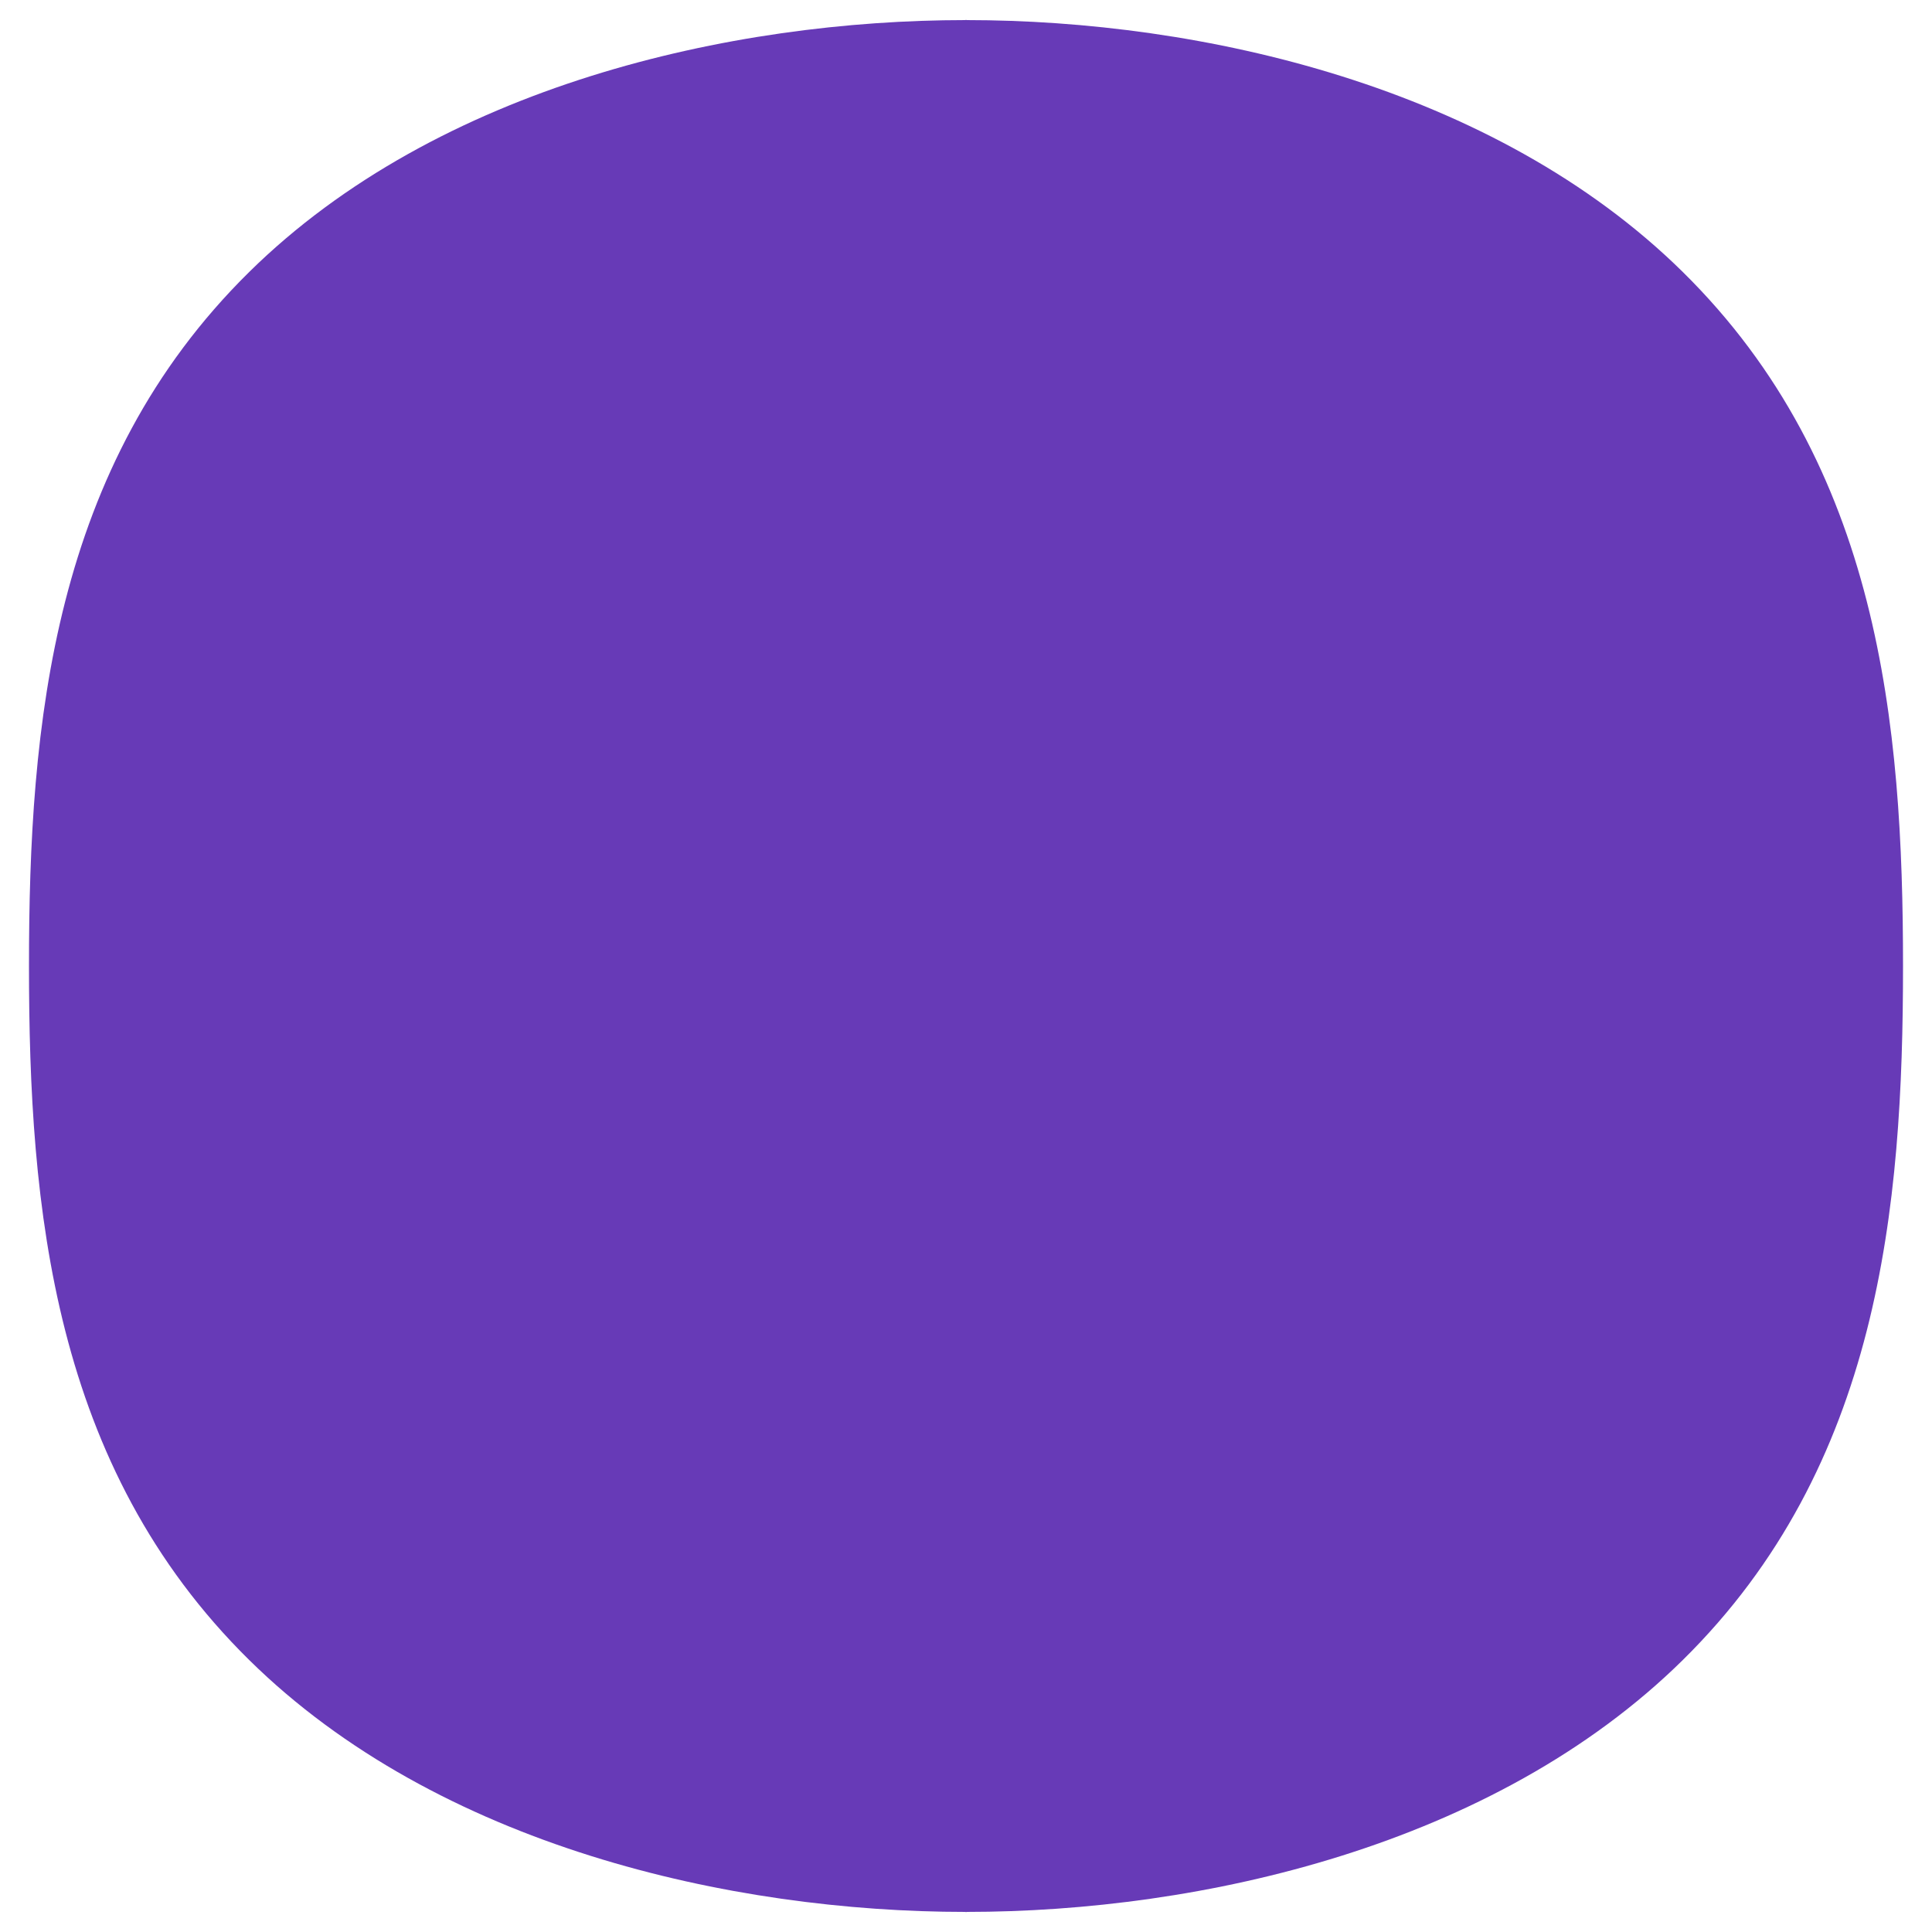
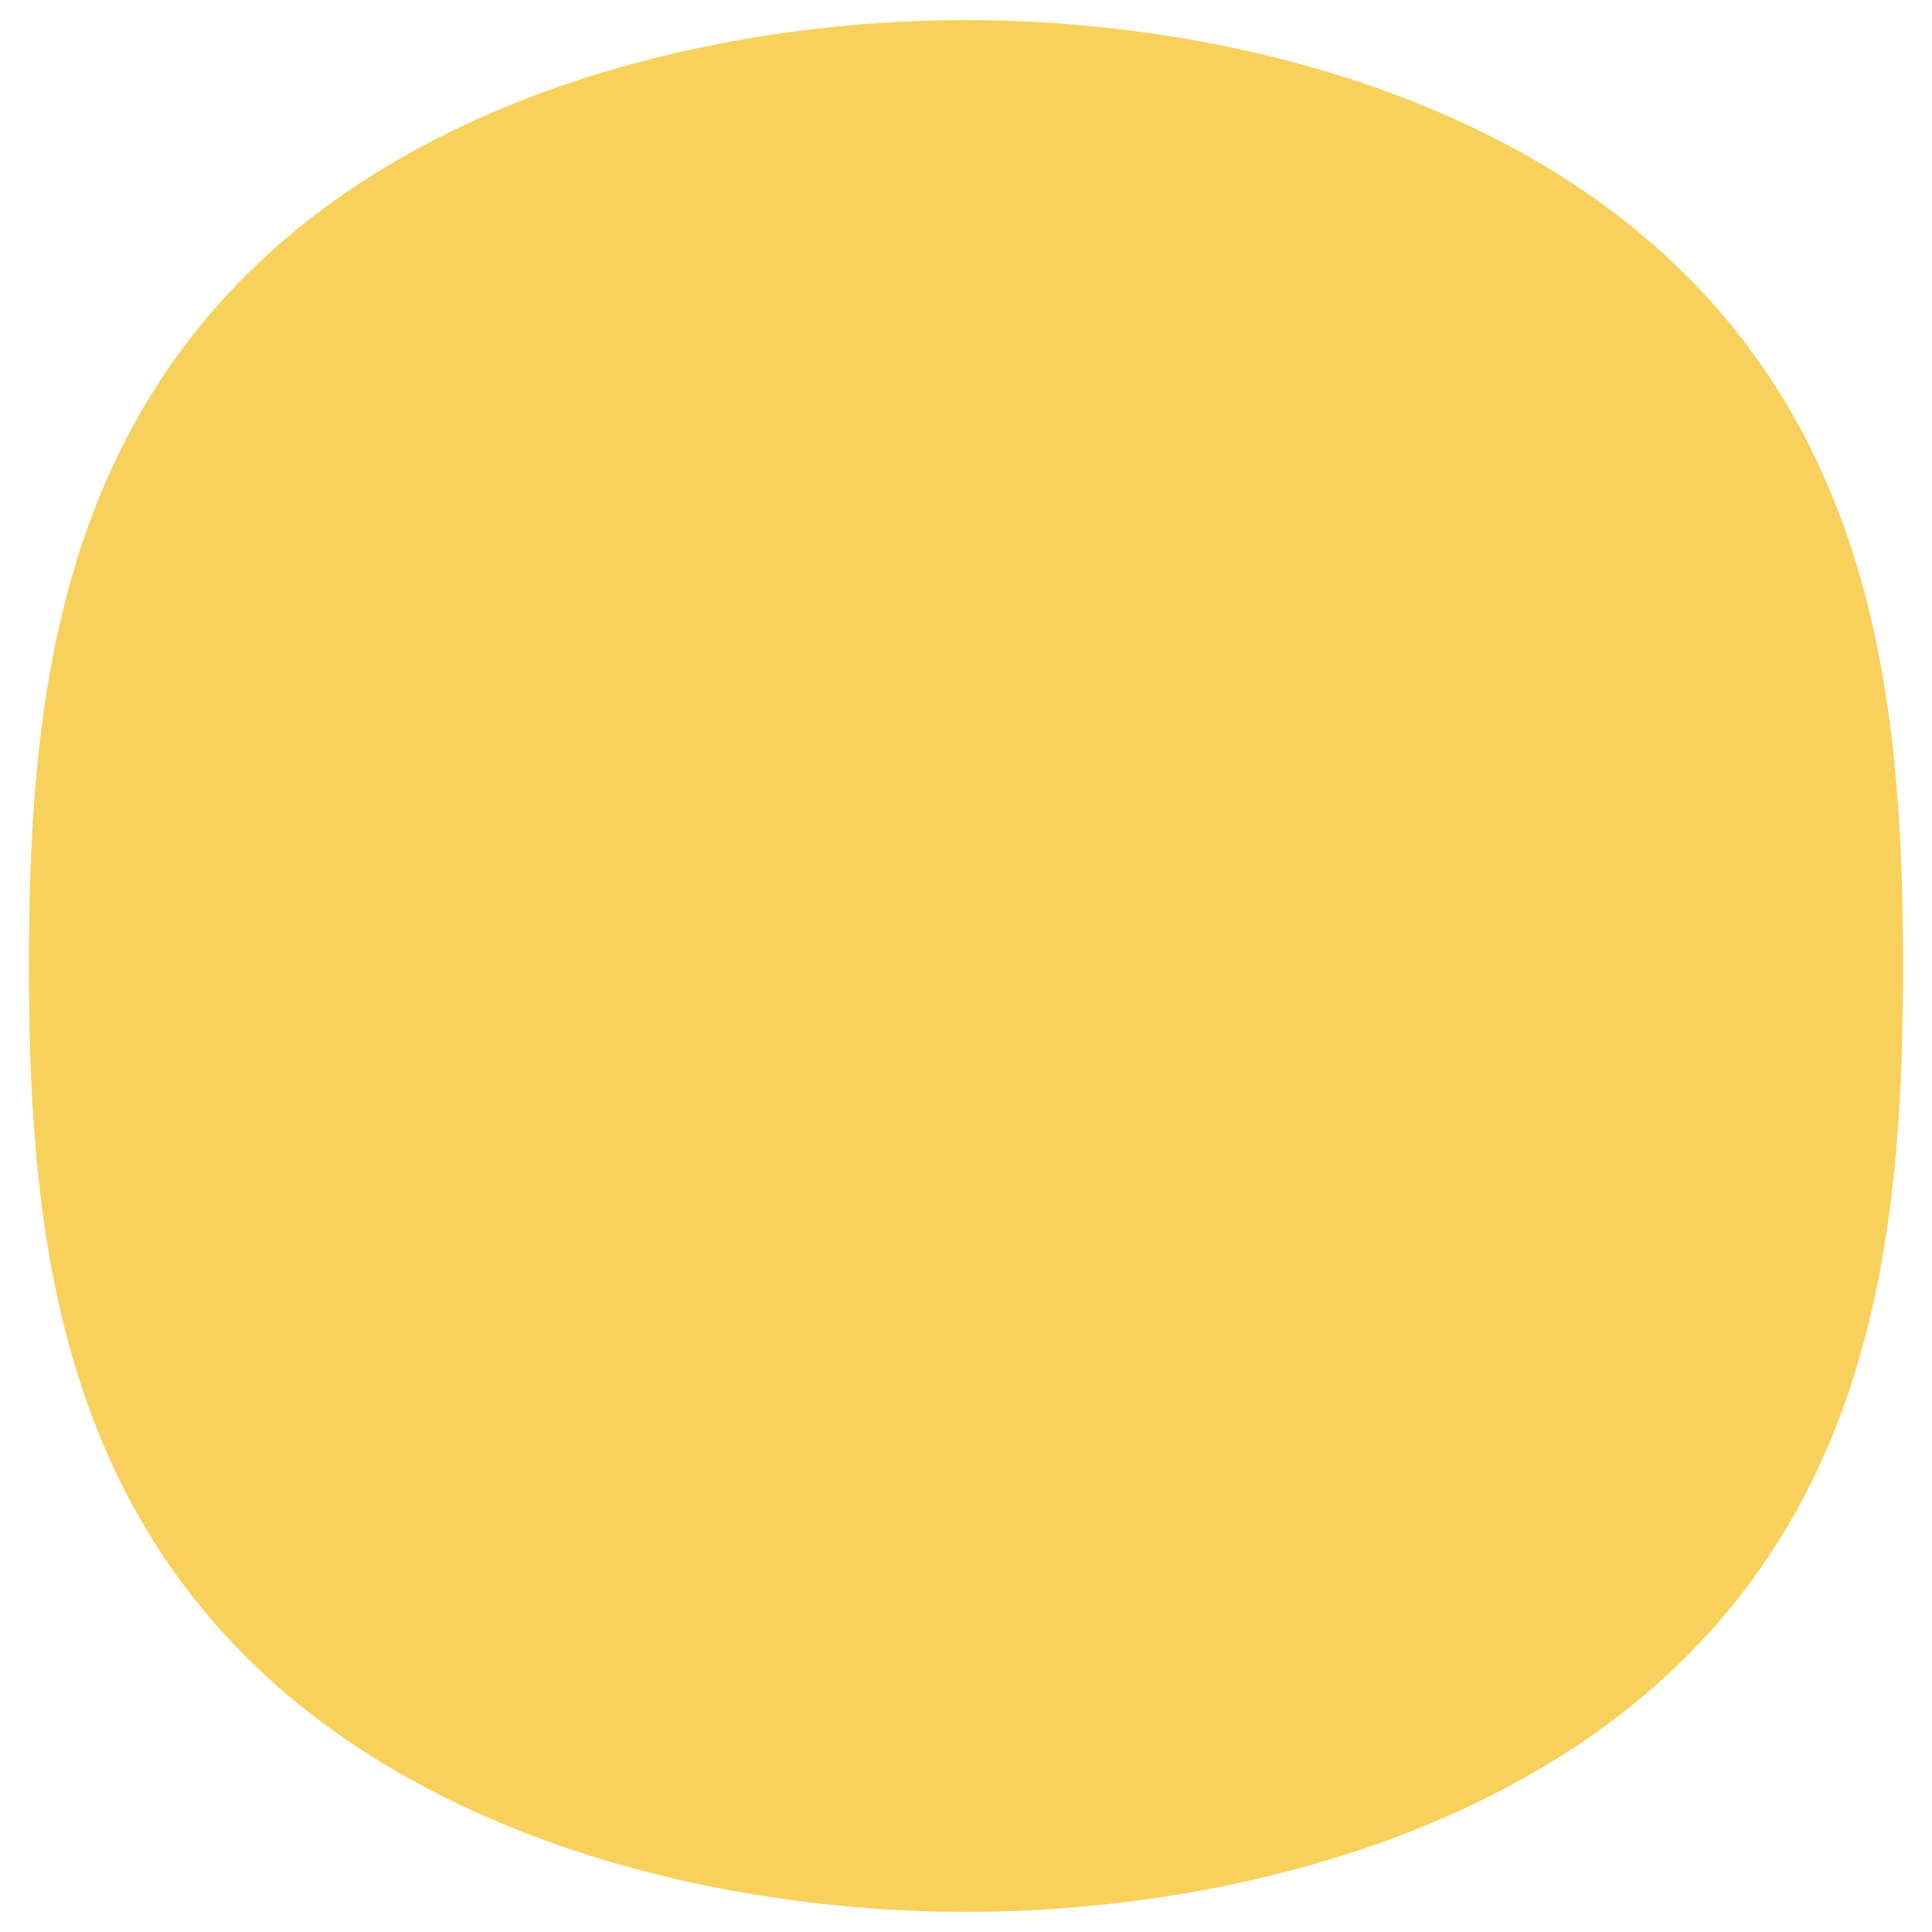
<svg xmlns="http://www.w3.org/2000/svg" version="1.1" id="Layer_1" x="0px" y="0px" width="200px" height="200px" viewBox="0 0 200 200" enable-background="new 0 0 200 200" xml:space="preserve">
-   <path fill="#673AB7" d="M174.209,28.162C154.645,8.88,124.289,2.08,100.06,2.08c-0.074,0-0.06-0.079-0.06-0.079  s0.015,0.079-0.06,0.079c-24.229,0-54.584,6.8-74.149,26.082C5.417,48.242,3,75,3,100s2.418,51.758,22.792,71.838  c19.564,19.281,49.92,26.082,74.149,26.082c0.074,0,0.06,0.079,0.06,0.079s-0.015-0.079,0.06-0.079  c24.229,0,54.585-6.801,74.149-26.082C194.582,151.758,197,125,197,100S194.582,48.242,174.209,28.162z" />
+   <path fill="#F7D15C" d="M174.209,28.162C154.645,8.88,124.289,2.08,100.06,2.08c-0.074,0-0.06-0.079-0.06-0.079  s0.015,0.079-0.06,0.079c-24.229,0-54.584,6.8-74.149,26.082C5.417,48.242,3,75,3,100s2.418,51.758,22.792,71.838  c19.564,19.281,49.92,26.082,74.149,26.082c0.074,0,0.06,0.079,0.06,0.079s-0.015-0.079,0.06-0.079  c24.229,0,54.585-6.801,74.149-26.082C194.582,151.758,197,125,197,100S194.582,48.242,174.209,28.162z" />
</svg>
